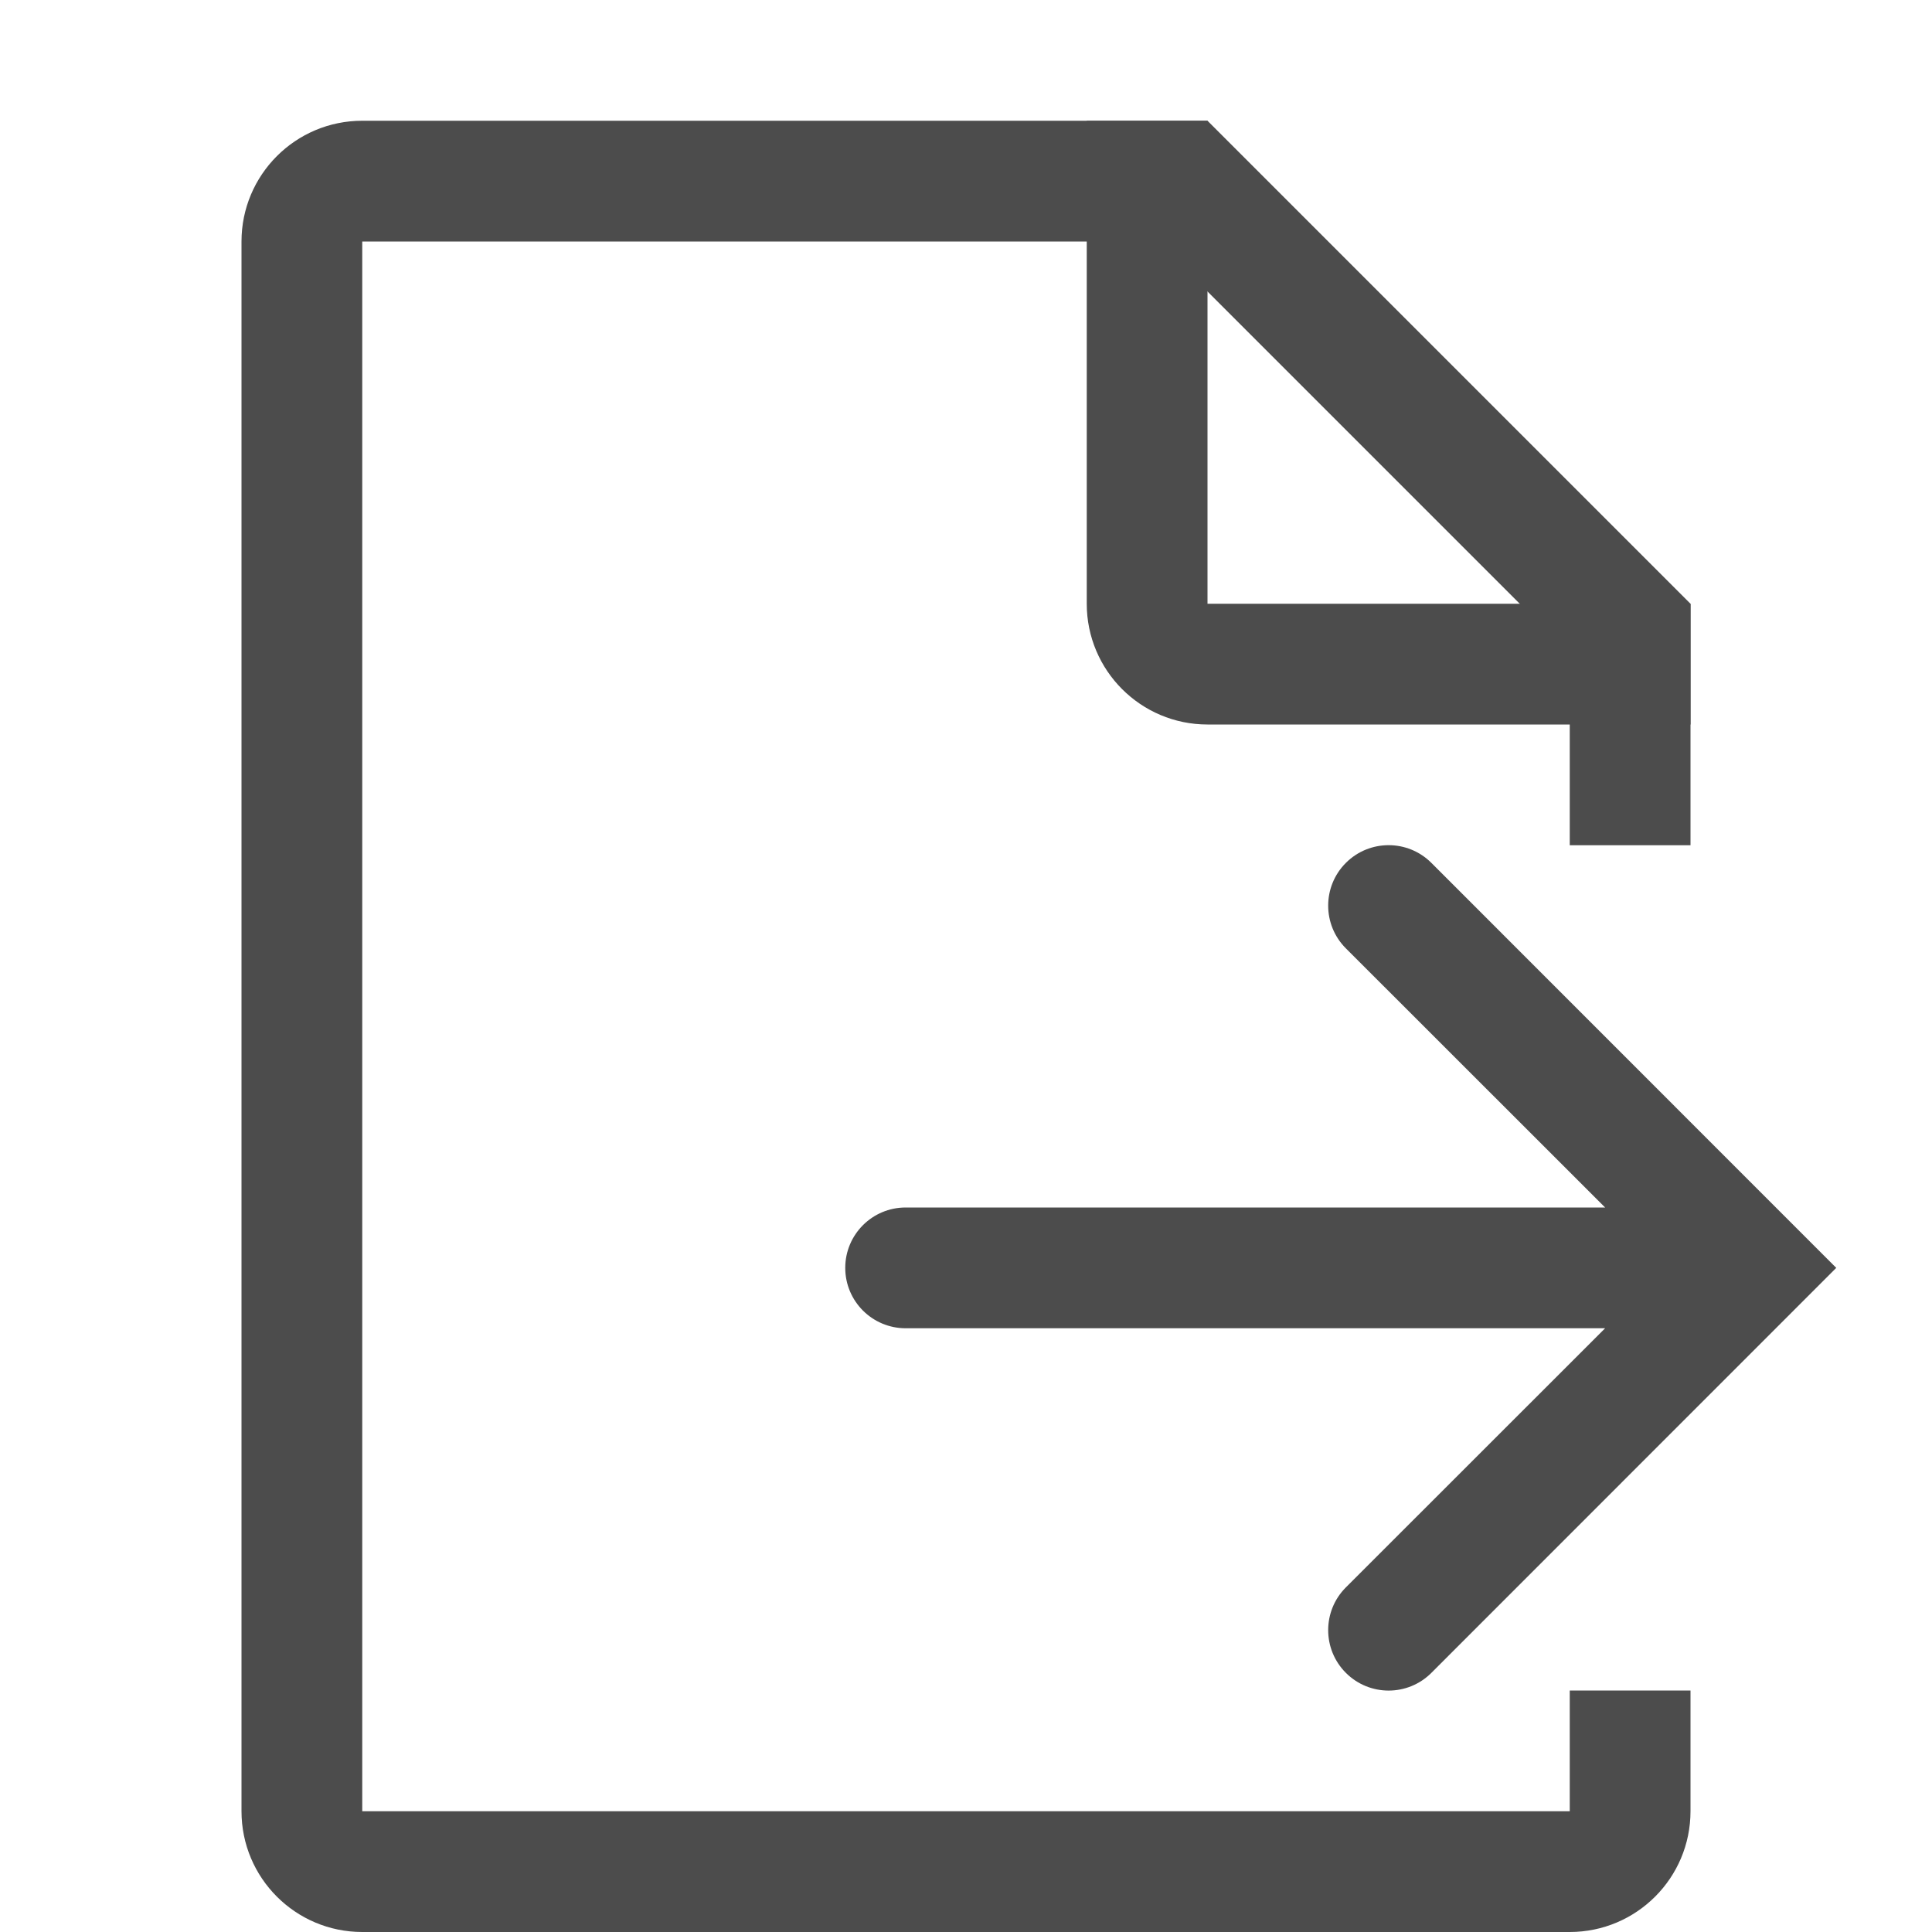
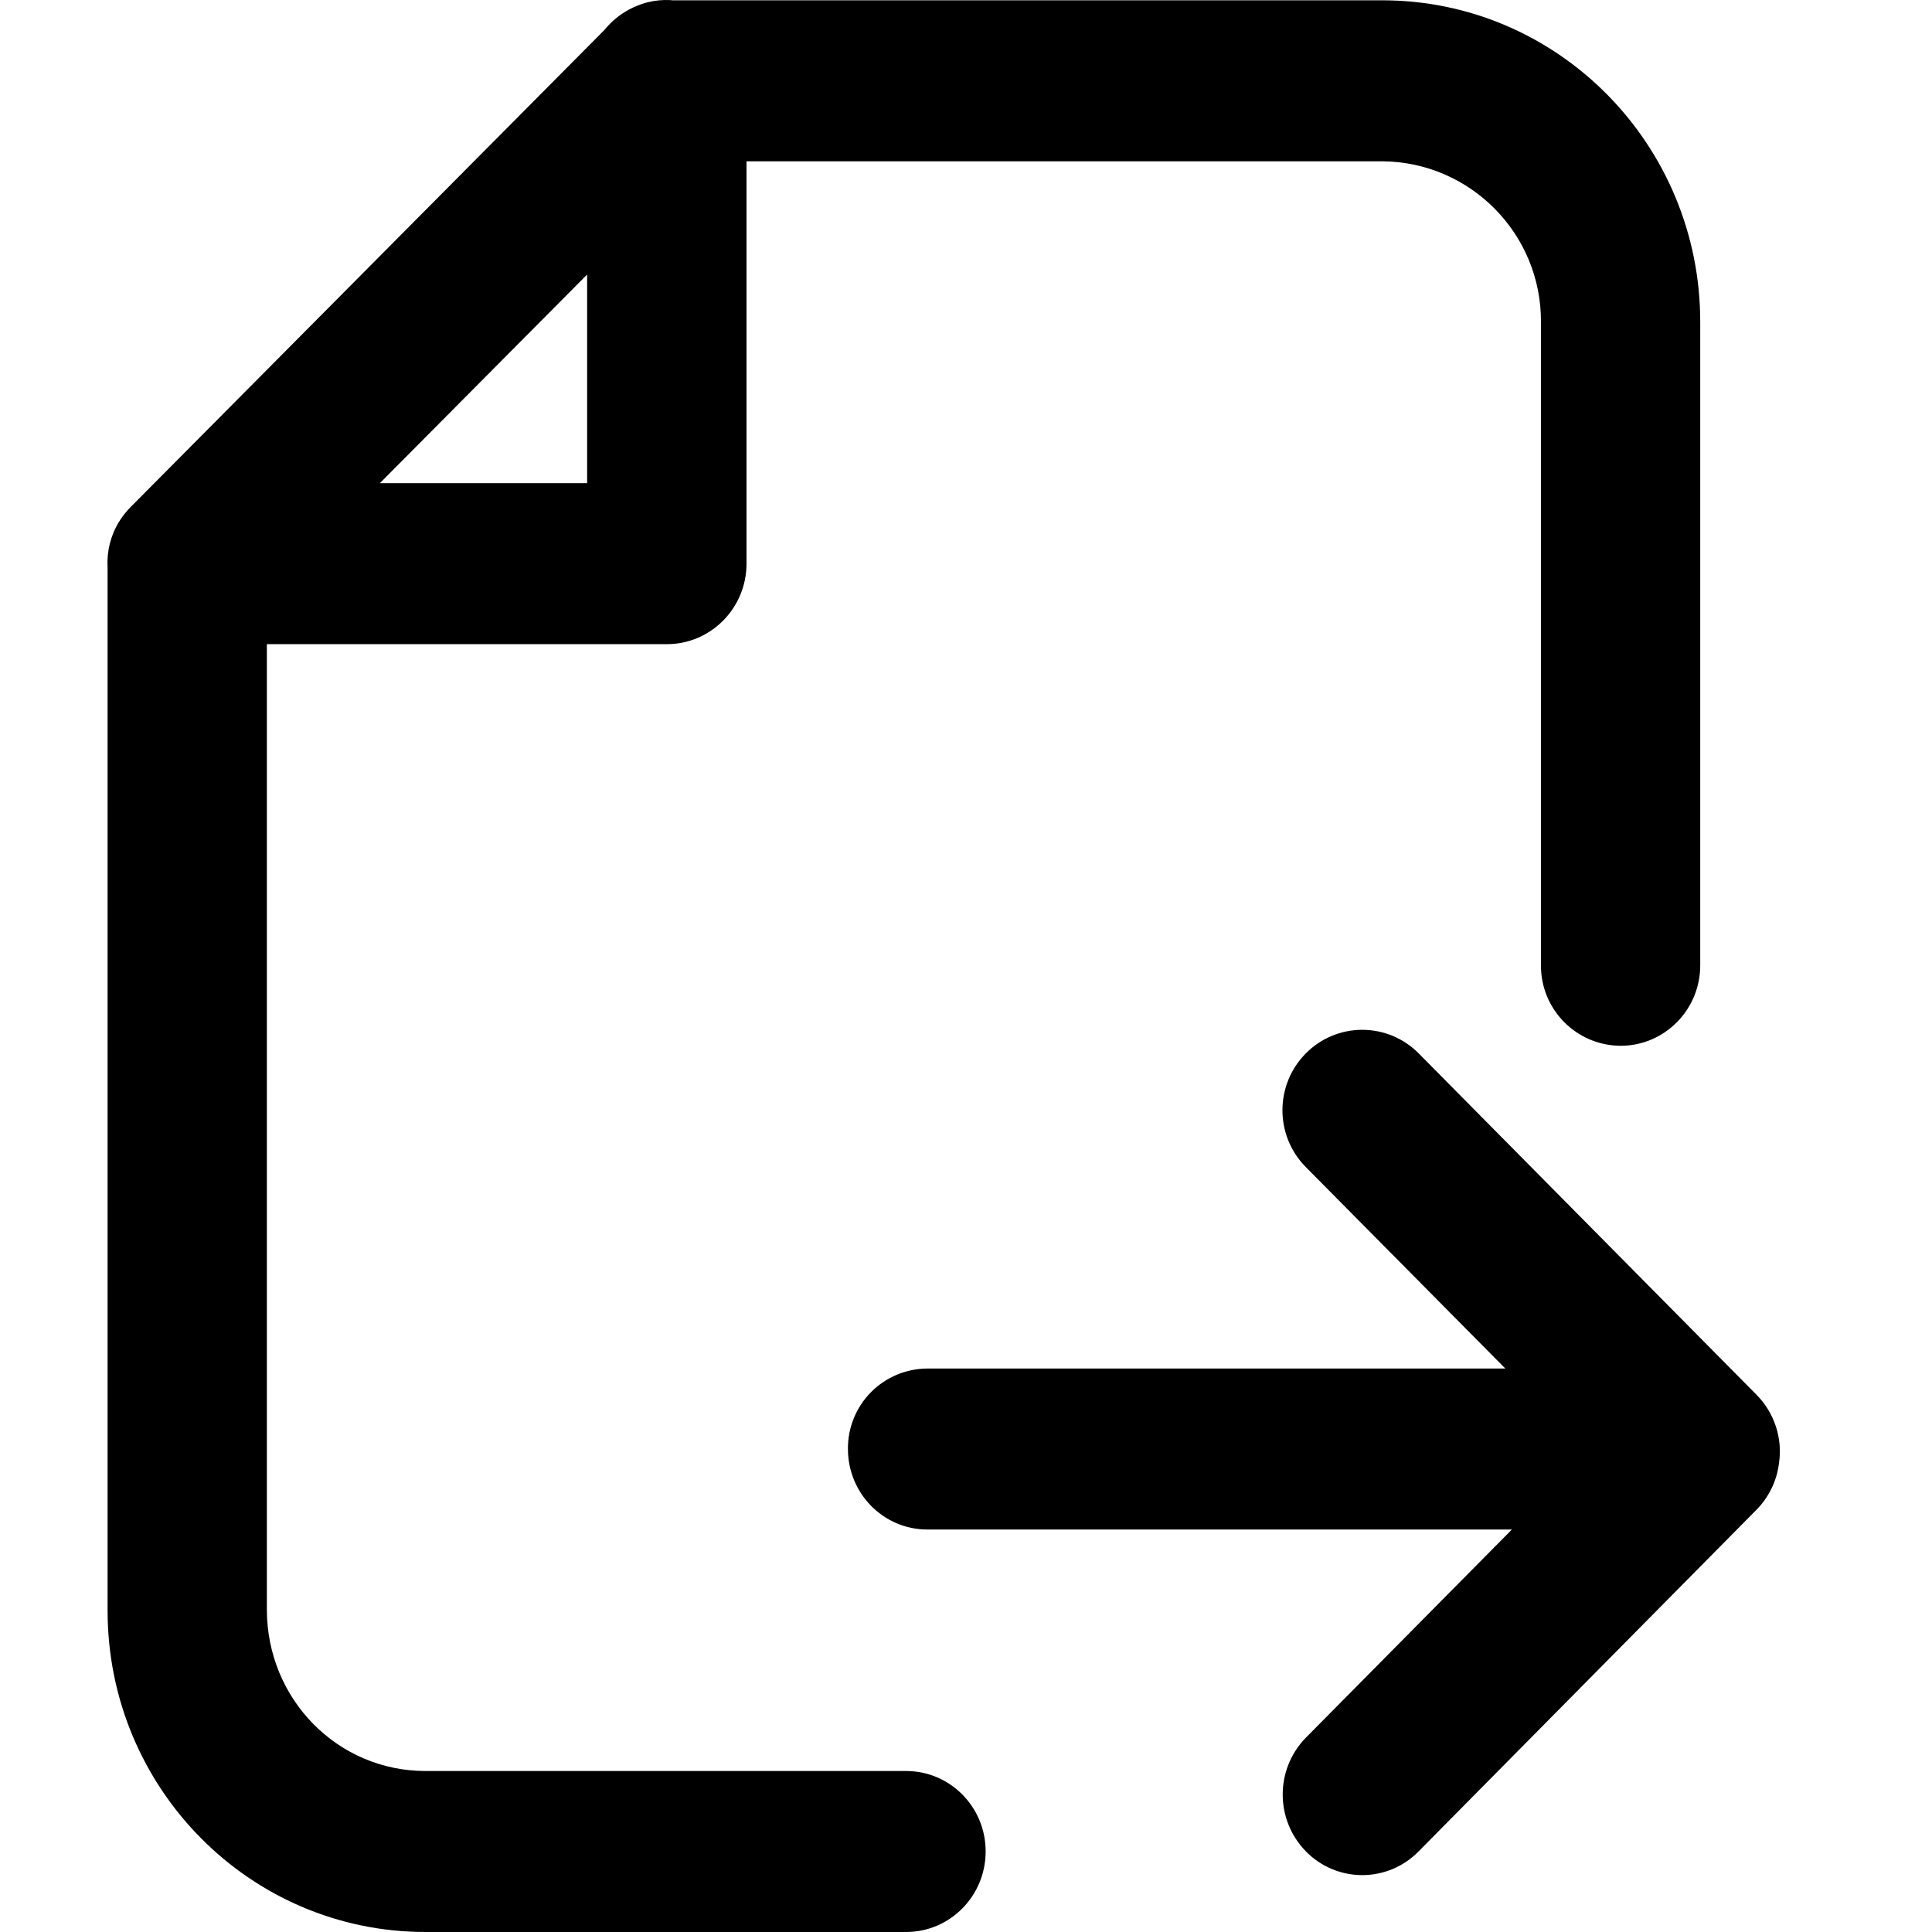
- <svg xmlns="http://www.w3.org/2000/svg" t="1614234981189" class="icon" viewBox="0 0 1024 1024" version="1.1" p-id="10116" width="200" height="200">
+ <svg xmlns="http://www.w3.org/2000/svg" t="1614256733980" class="icon" viewBox="0 0 1024 1024" version="1.1" p-id="1673" width="200" height="200">
  <defs>
    <style type="text/css" />
  </defs>
-   <path d="M613.504 128H192v832h640V346.496L613.504 128zM896 448h-64v448h64v64a64 64 0 0 1-64 64H192a64 64 0 0 1-64-64V128a64 64 0 0 1 64-64h448l256 256v128z" fill="#4C4C4C" p-id="10117" />
-   <path d="M850.752 704H480a32 32 0 1 1 0-64h370.752l-137.408-137.344a32 32 0 0 1 45.312-45.312l214.592 214.656-214.592 214.656a32 32 0 0 1-45.312-45.312L850.752 704zM640 320h256v64h-256a64 64 0 0 1-64-64V64h64v256z" fill="#4C4C4C" p-id="10118" />
+   <path d="M395.667 42.767v255.989c0 23.551-18.943 42.665-42.21 42.665H99.175C61.63 341.363 42.801 295.285 69.424 268.549L323.649 12.56c26.566-26.85 72.018-7.793 72.018 30.15zM311.191 256.091V145.503L201.343 256.091h109.905z m380.854 665.002a43.12 43.12 0 0 0 0.114 60.186 41.755 41.755 0 0 0 59.446 0.284l179.363-181.354a42.38 42.38 0 0 0 11.889-24.347 42.665 42.665 0 0 0-11.832-36.578l-179.249-181.126a42.039 42.039 0 0 0-59.617 0.114 42.835 42.835 0 0 0-0.114 60.243l105.809 106.833H491.521a42.267 42.267 0 0 0-42.096 42.665c0 23.551 18.829 42.665 42.096 42.665h309.803l-109.222 110.36zM522.41 981.335c0 23.551-18.886 42.665-42.153 42.665H225.52C132.454 1024 57.023 947.772 57.023 853.625V299.097c0-23.551 18.886-42.665 42.21-42.665s42.21 19.114 42.21 42.665v553.903c0 47.671 37.545 85.671 84.078 85.671h254.737c23.323 0 42.21 19.114 42.153 42.665zM310.907 42.824c0-23.608 18.886-42.665 42.21-42.665h379.489c93.18 0 168.668 76.455 168.554 170.659v340.806c0 23.551-18.886 42.665-42.21 42.665a42.437 42.437 0 0 1-42.21-42.665V170.818a84.761 84.761 0 0 0-84.078-85.33H353.116a42.437 42.437 0 0 1-42.21-42.665z" p-id="1674" />
</svg>
